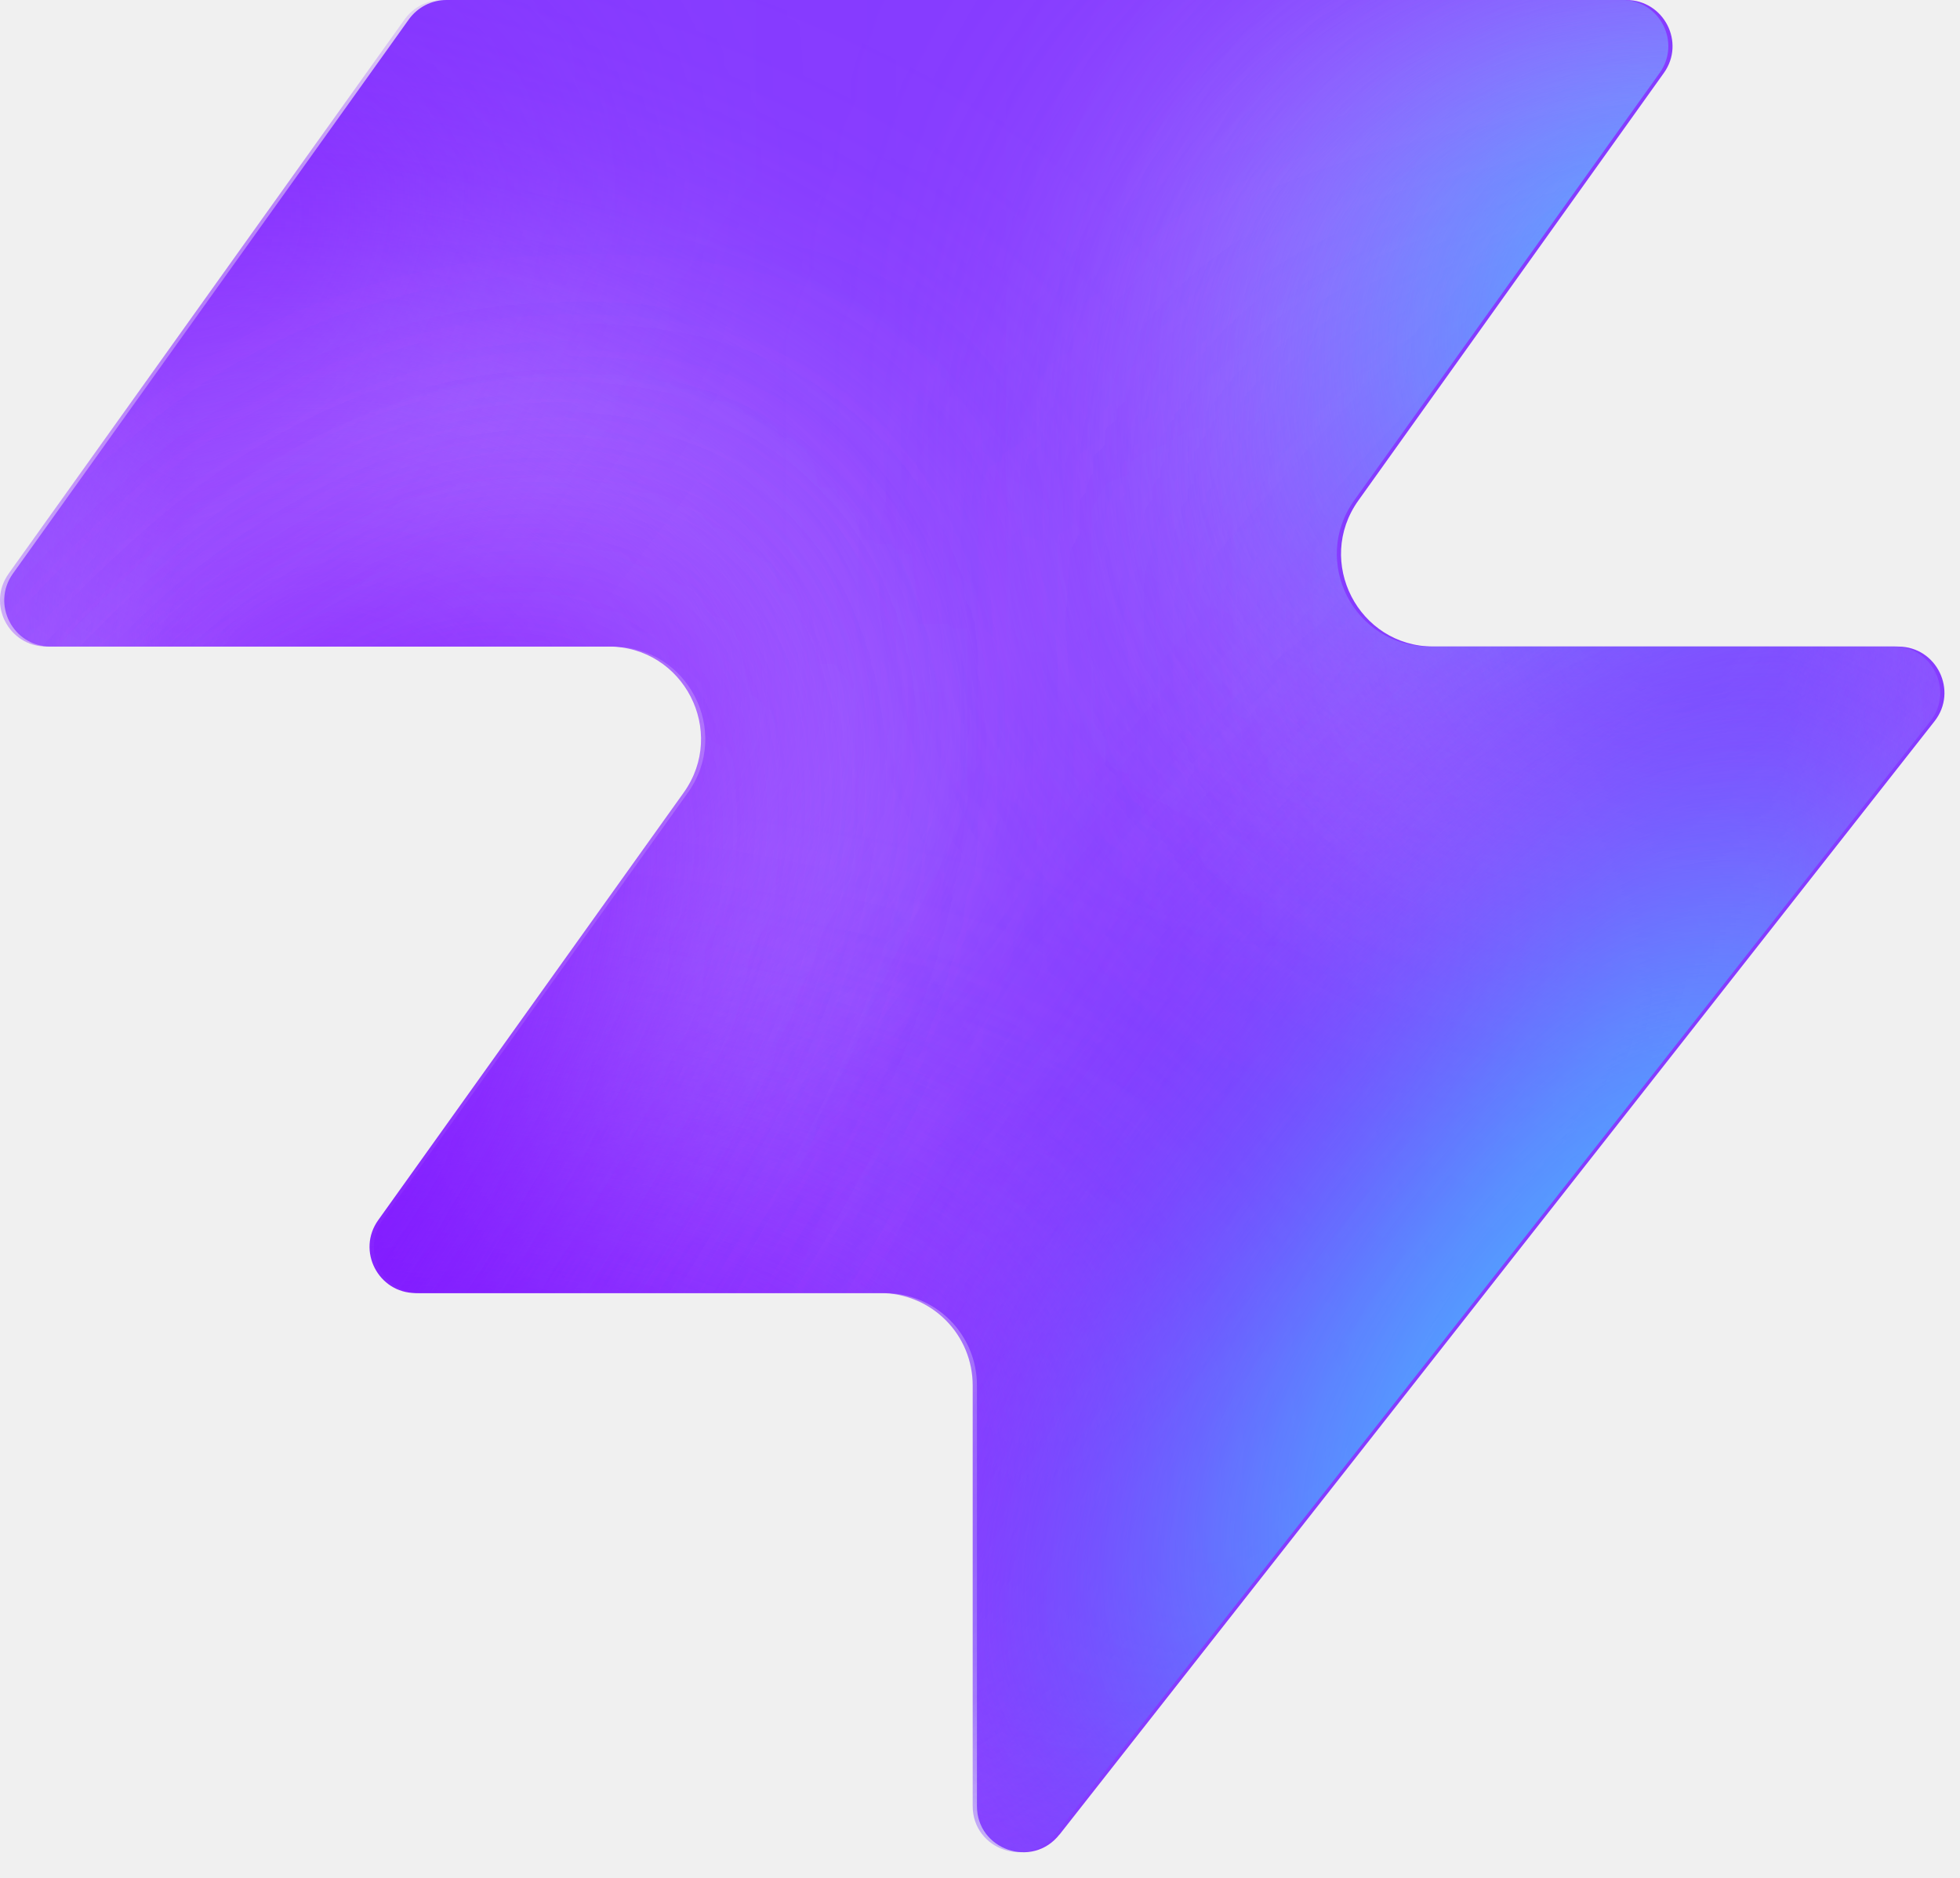
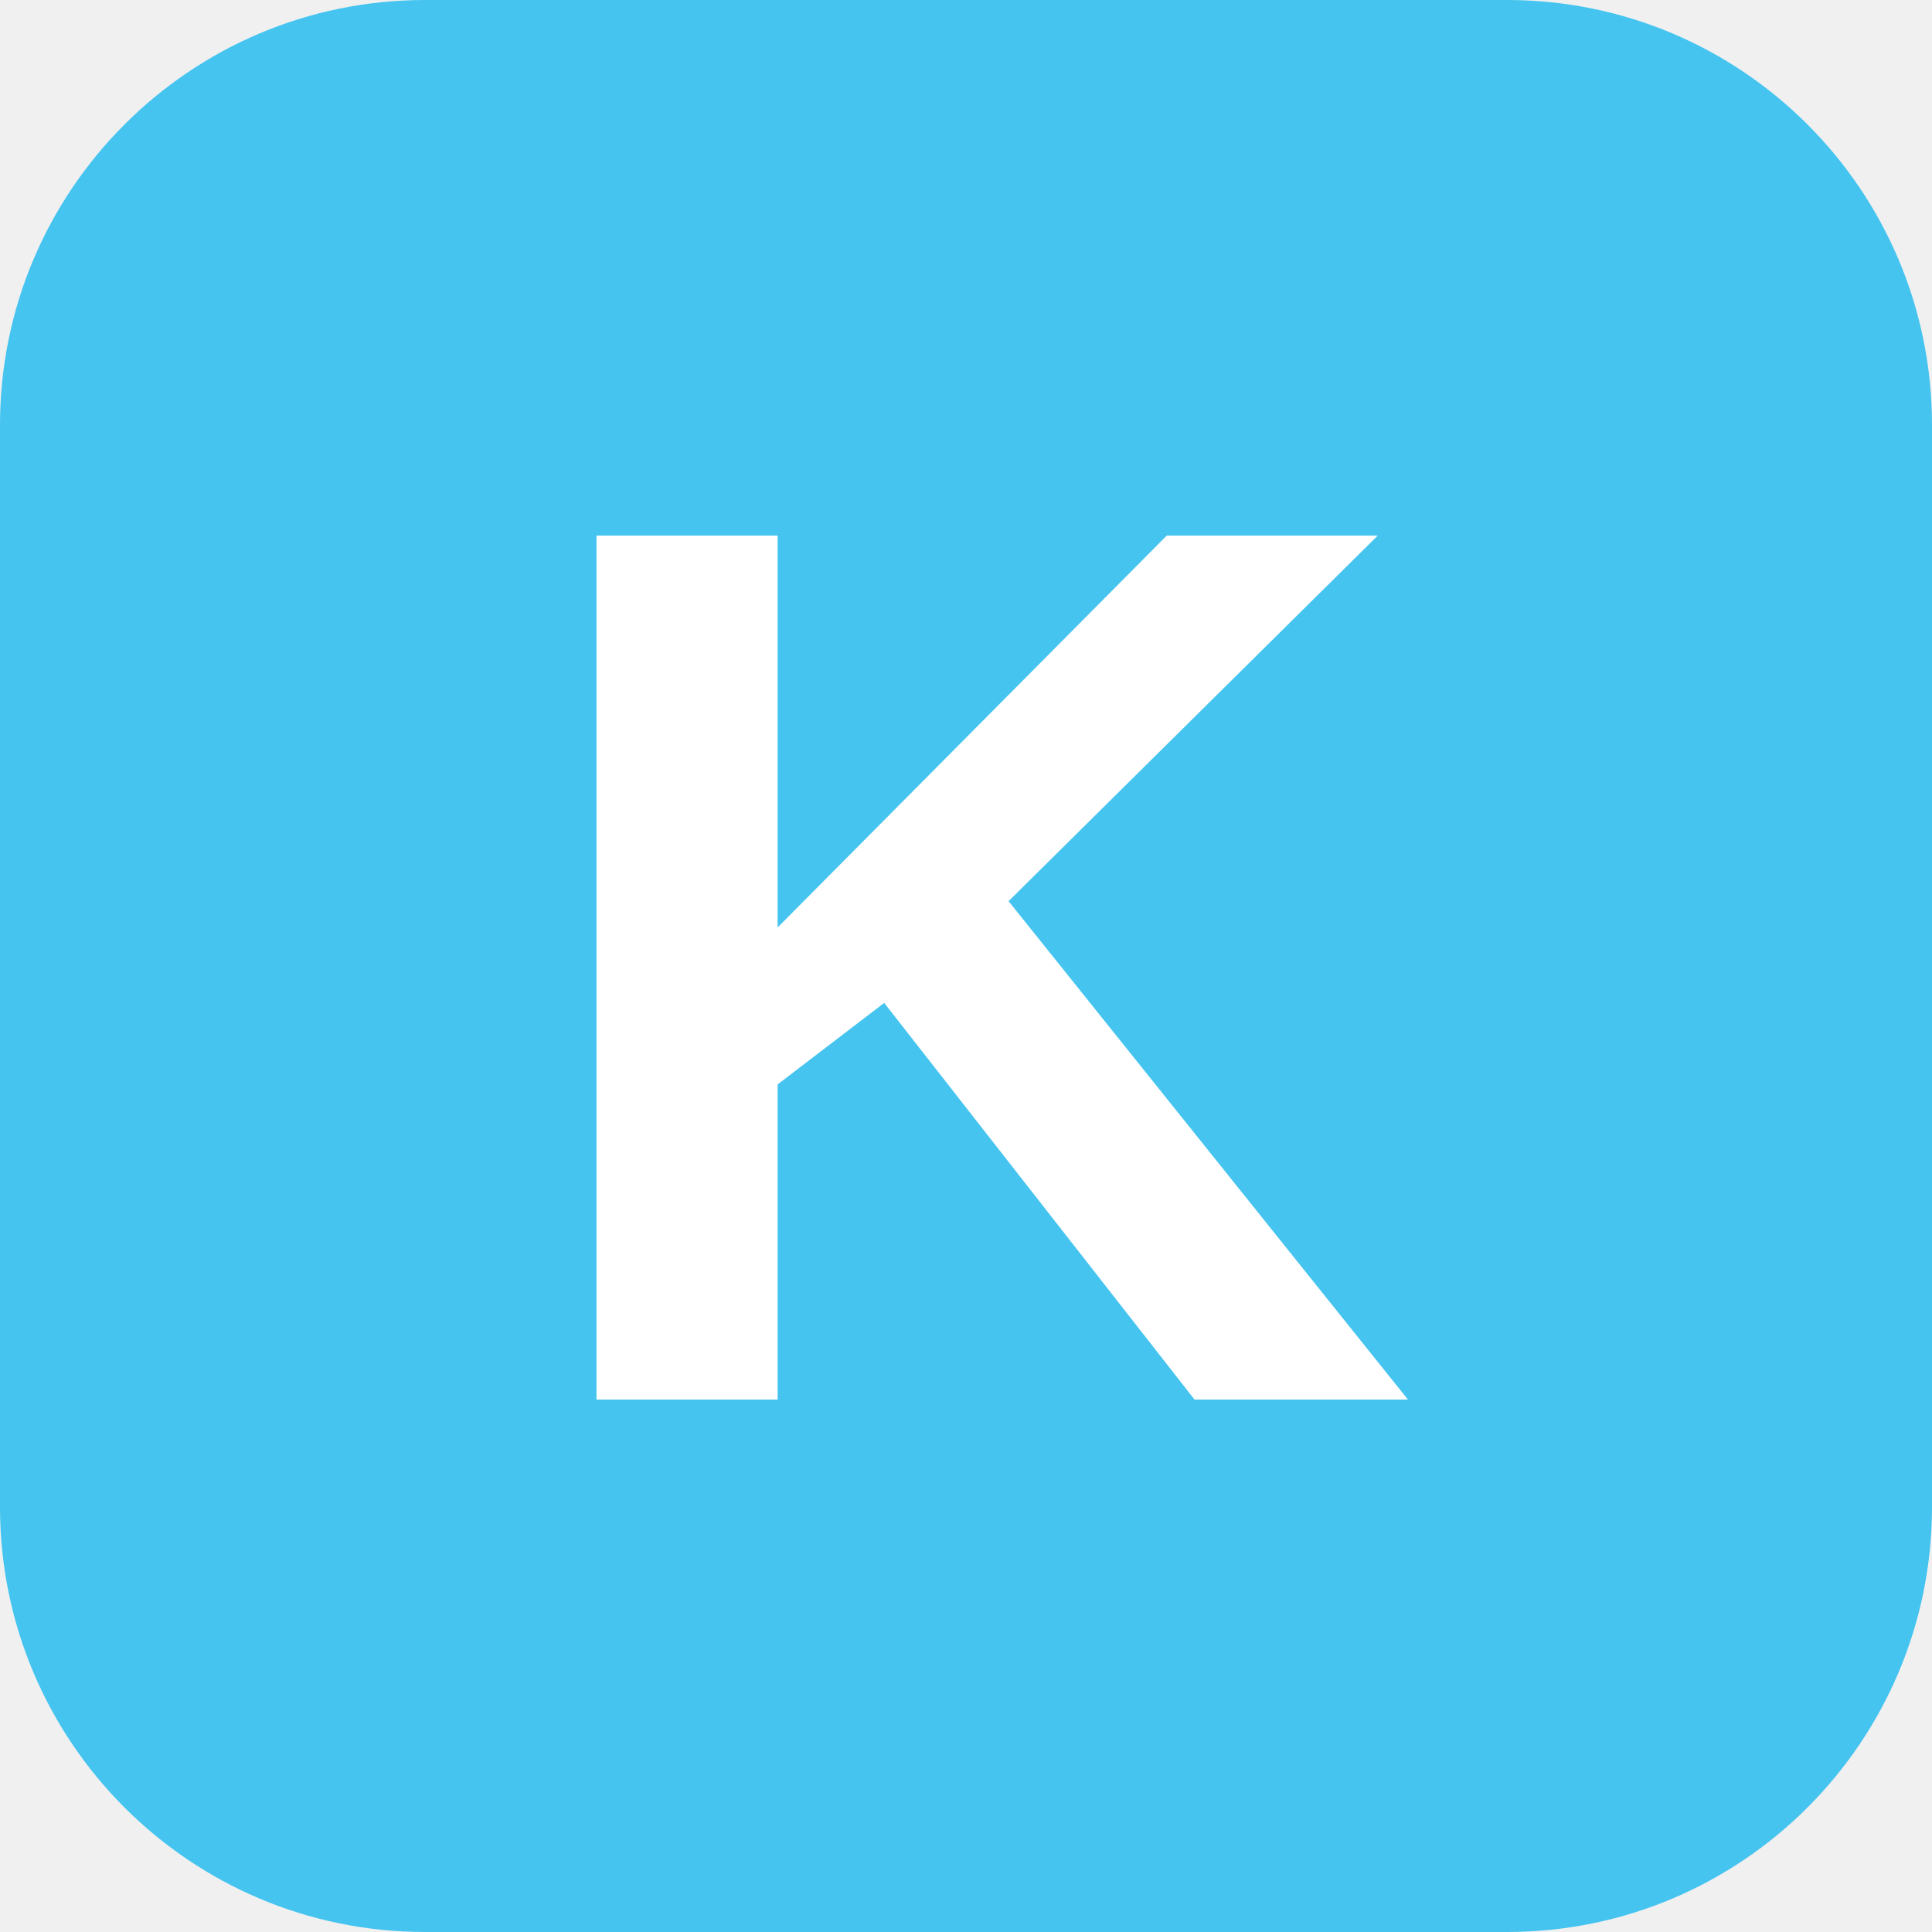
- <svg xmlns="http://www.w3.org/2000/svg" width="48" height="46" fill="none" viewBox="0 0 48 46">
-   <path fill="#863bff" d="M25.946 44.938c-.664.845-2.021.375-2.021-.698V33.937a2.26 2.26 0 0 0-2.262-2.262H10.287c-.92 0-1.456-1.04-.92-1.788l7.48-10.471c1.07-1.497 0-3.578-1.842-3.578H1.237c-.92 0-1.456-1.04-.92-1.788L10.013.474c.214-.297.556-.474.92-.474h28.894c.92 0 1.456 1.04.92 1.788l-7.48 10.471c-1.07 1.498 0 3.579 1.842 3.579h11.377c.943 0 1.473 1.088.89 1.83L25.947 44.94z" style="fill:#863bff;fill:color(display-p3 .525 .23 1);fill-opacity:1" />
-   <mask id="a" width="48" height="46" x="0" y="0" maskUnits="userSpaceOnUse" style="mask-type:alpha">
-     <path fill="#000" d="M25.842 44.938c-.664.844-2.021.375-2.021-.698V33.937a2.26 2.26 0 0 0-2.262-2.262H10.183c-.92 0-1.456-1.04-.92-1.788l7.48-10.471c1.07-1.498 0-3.579-1.842-3.579H1.133c-.92 0-1.456-1.04-.92-1.787L9.91.473c.214-.297.556-.474.92-.474h28.894c.92 0 1.456 1.04.92 1.788l-7.48 10.471c-1.07 1.498 0 3.578 1.842 3.578h11.377c.943 0 1.473 1.088.89 1.832L25.843 44.94z" style="fill:#000;fill-opacity:1" />
-   </mask>
-   <g mask="url(#a)">
-     <g filter="url(#b)">
-       <ellipse cx="5.508" cy="14.704" fill="#ede6ff" rx="5.508" ry="14.704" style="fill:#ede6ff;fill:color(display-p3 .927 .903 1);fill-opacity:1" transform="matrix(.00324 1 1 -.00324 -4.47 31.516)" />
-     </g>
-     <g filter="url(#c)">
-       <ellipse cx="10.399" cy="29.851" fill="#ede6ff" rx="10.399" ry="29.851" style="fill:#ede6ff;fill:color(display-p3 .927 .903 1);fill-opacity:1" transform="matrix(.00324 1 1 -.00324 -39.328 7.883)" />
-     </g>
-     <g filter="url(#d)">
-       <ellipse cx="5.508" cy="30.487" fill="#7e14ff" rx="5.508" ry="30.487" style="fill:#7e14ff;fill:color(display-p3 .492 .077 1);fill-opacity:1" transform="rotate(89.814 -25.913 -14.639)scale(1 -1)" />
-     </g>
-     <g filter="url(#e)">
-       <ellipse cx="5.508" cy="30.599" fill="#7e14ff" rx="5.508" ry="30.599" style="fill:#7e14ff;fill:color(display-p3 .492 .077 1);fill-opacity:1" transform="rotate(89.814 -32.644 -3.334)scale(1 -1)" />
-     </g>
-     <g filter="url(#f)">
-       <ellipse cx="5.508" cy="30.599" fill="#7e14ff" rx="5.508" ry="30.599" style="fill:#7e14ff;fill:color(display-p3 .492 .077 1);fill-opacity:1" transform="matrix(.00324 1 1 -.00324 -34.34 30.47)" />
-     </g>
-     <g filter="url(#g)">
-       <ellipse cx="14.072" cy="22.078" fill="#ede6ff" rx="14.072" ry="22.078" style="fill:#ede6ff;fill:color(display-p3 .927 .903 1);fill-opacity:1" transform="rotate(93.35 24.506 48.493)scale(-1 1)" />
-     </g>
-     <g filter="url(#h)">
-       <ellipse cx="3.47" cy="21.501" fill="#7e14ff" rx="3.47" ry="21.501" style="fill:#7e14ff;fill:color(display-p3 .492 .077 1);fill-opacity:1" transform="rotate(89.009 28.708 47.59)scale(-1 1)" />
-     </g>
-     <g filter="url(#i)">
-       <ellipse cx="3.47" cy="21.501" fill="#7e14ff" rx="3.47" ry="21.501" style="fill:#7e14ff;fill:color(display-p3 .492 .077 1);fill-opacity:1" transform="rotate(89.009 28.708 47.59)scale(-1 1)" />
-     </g>
-     <g filter="url(#j)">
-       <ellipse cx=".387" cy="8.972" fill="#7e14ff" rx="4.407" ry="29.108" style="fill:#7e14ff;fill:color(display-p3 .492 .077 1);fill-opacity:1" transform="rotate(39.51 .387 8.972)" />
-     </g>
-     <g filter="url(#k)">
-       <ellipse cx="47.523" cy="-6.092" fill="#7e14ff" rx="4.407" ry="29.108" style="fill:#7e14ff;fill:color(display-p3 .492 .077 1);fill-opacity:1" transform="rotate(37.892 47.523 -6.092)" />
-     </g>
-     <g filter="url(#l)">
-       <ellipse cx="41.412" cy="6.333" fill="#47bfff" rx="5.971" ry="9.665" style="fill:#47bfff;fill:color(display-p3 .28 .748 1);fill-opacity:1" transform="rotate(37.892 41.412 6.333)" />
-     </g>
-     <g filter="url(#m)">
-       <ellipse cx="-1.879" cy="38.332" fill="#7e14ff" rx="4.407" ry="29.108" style="fill:#7e14ff;fill:color(display-p3 .492 .077 1);fill-opacity:1" transform="rotate(37.892 -1.88 38.332)" />
-     </g>
-     <g filter="url(#n)">
-       <ellipse cx="-1.879" cy="38.332" fill="#7e14ff" rx="4.407" ry="29.108" style="fill:#7e14ff;fill:color(display-p3 .492 .077 1);fill-opacity:1" transform="rotate(37.892 -1.88 38.332)" />
-     </g>
-     <g filter="url(#o)">
-       <ellipse cx="35.651" cy="29.907" fill="#7e14ff" rx="4.407" ry="29.108" style="fill:#7e14ff;fill:color(display-p3 .492 .077 1);fill-opacity:1" transform="rotate(37.892 35.651 29.907)" />
-     </g>
-     <g filter="url(#p)">
-       <ellipse cx="38.418" cy="32.4" fill="#47bfff" rx="5.971" ry="15.297" style="fill:#47bfff;fill:color(display-p3 .28 .748 1);fill-opacity:1" transform="rotate(37.892 38.418 32.4)" />
-     </g>
-   </g>
-   <defs>
-     <filter id="b" width="60.045" height="41.654" x="-19.77" y="16.149" color-interpolation-filters="sRGB" filterUnits="userSpaceOnUse">
-       <feFlood flood-opacity="0" result="BackgroundImageFix" />
-       <feBlend in="SourceGraphic" in2="BackgroundImageFix" result="shape" />
-       <feGaussianBlur result="effect1_foregroundBlur_2002_17158" stdDeviation="7.659" />
-     </filter>
-     <filter id="c" width="90.34" height="51.437" x="-54.613" y="-7.533" color-interpolation-filters="sRGB" filterUnits="userSpaceOnUse">
-       <feFlood flood-opacity="0" result="BackgroundImageFix" />
-       <feBlend in="SourceGraphic" in2="BackgroundImageFix" result="shape" />
-       <feGaussianBlur result="effect1_foregroundBlur_2002_17158" stdDeviation="7.659" />
-     </filter>
-     <filter id="d" width="79.355" height="29.4" x="-49.64" y="2.03" color-interpolation-filters="sRGB" filterUnits="userSpaceOnUse">
-       <feFlood flood-opacity="0" result="BackgroundImageFix" />
-       <feBlend in="SourceGraphic" in2="BackgroundImageFix" result="shape" />
-       <feGaussianBlur result="effect1_foregroundBlur_2002_17158" stdDeviation="4.596" />
-     </filter>
-     <filter id="e" width="79.579" height="29.4" x="-45.045" y="20.029" color-interpolation-filters="sRGB" filterUnits="userSpaceOnUse">
-       <feFlood flood-opacity="0" result="BackgroundImageFix" />
-       <feBlend in="SourceGraphic" in2="BackgroundImageFix" result="shape" />
-       <feGaussianBlur result="effect1_foregroundBlur_2002_17158" stdDeviation="4.596" />
-     </filter>
-     <filter id="f" width="79.579" height="29.4" x="-43.513" y="21.178" color-interpolation-filters="sRGB" filterUnits="userSpaceOnUse">
-       <feFlood flood-opacity="0" result="BackgroundImageFix" />
-       <feBlend in="SourceGraphic" in2="BackgroundImageFix" result="shape" />
-       <feGaussianBlur result="effect1_foregroundBlur_2002_17158" stdDeviation="4.596" />
-     </filter>
-     <filter id="g" width="74.749" height="58.852" x="15.756" y="-17.901" color-interpolation-filters="sRGB" filterUnits="userSpaceOnUse">
-       <feFlood flood-opacity="0" result="BackgroundImageFix" />
-       <feBlend in="SourceGraphic" in2="BackgroundImageFix" result="shape" />
-       <feGaussianBlur result="effect1_foregroundBlur_2002_17158" stdDeviation="7.659" />
-     </filter>
-     <filter id="h" width="61.377" height="25.362" x="23.548" y="2.284" color-interpolation-filters="sRGB" filterUnits="userSpaceOnUse">
-       <feFlood flood-opacity="0" result="BackgroundImageFix" />
-       <feBlend in="SourceGraphic" in2="BackgroundImageFix" result="shape" />
-       <feGaussianBlur result="effect1_foregroundBlur_2002_17158" stdDeviation="4.596" />
-     </filter>
-     <filter id="i" width="61.377" height="25.362" x="23.548" y="2.284" color-interpolation-filters="sRGB" filterUnits="userSpaceOnUse">
-       <feFlood flood-opacity="0" result="BackgroundImageFix" />
-       <feBlend in="SourceGraphic" in2="BackgroundImageFix" result="shape" />
-       <feGaussianBlur result="effect1_foregroundBlur_2002_17158" stdDeviation="4.596" />
-     </filter>
-     <filter id="j" width="56.045" height="63.649" x="-27.636" y="-22.853" color-interpolation-filters="sRGB" filterUnits="userSpaceOnUse">
-       <feFlood flood-opacity="0" result="BackgroundImageFix" />
-       <feBlend in="SourceGraphic" in2="BackgroundImageFix" result="shape" />
-       <feGaussianBlur result="effect1_foregroundBlur_2002_17158" stdDeviation="4.596" />
-     </filter>
-     <filter id="k" width="54.814" height="64.646" x="20.116" y="-38.415" color-interpolation-filters="sRGB" filterUnits="userSpaceOnUse">
-       <feFlood flood-opacity="0" result="BackgroundImageFix" />
-       <feBlend in="SourceGraphic" in2="BackgroundImageFix" result="shape" />
-       <feGaussianBlur result="effect1_foregroundBlur_2002_17158" stdDeviation="4.596" />
-     </filter>
-     <filter id="l" width="33.541" height="35.313" x="24.641" y="-11.323" color-interpolation-filters="sRGB" filterUnits="userSpaceOnUse">
-       <feFlood flood-opacity="0" result="BackgroundImageFix" />
-       <feBlend in="SourceGraphic" in2="BackgroundImageFix" result="shape" />
-       <feGaussianBlur result="effect1_foregroundBlur_2002_17158" stdDeviation="4.596" />
-     </filter>
-     <filter id="m" width="54.814" height="64.646" x="-29.286" y="6.009" color-interpolation-filters="sRGB" filterUnits="userSpaceOnUse">
-       <feFlood flood-opacity="0" result="BackgroundImageFix" />
-       <feBlend in="SourceGraphic" in2="BackgroundImageFix" result="shape" />
-       <feGaussianBlur result="effect1_foregroundBlur_2002_17158" stdDeviation="4.596" />
-     </filter>
-     <filter id="n" width="54.814" height="64.646" x="-29.286" y="6.009" color-interpolation-filters="sRGB" filterUnits="userSpaceOnUse">
-       <feFlood flood-opacity="0" result="BackgroundImageFix" />
-       <feBlend in="SourceGraphic" in2="BackgroundImageFix" result="shape" />
-       <feGaussianBlur result="effect1_foregroundBlur_2002_17158" stdDeviation="4.596" />
-     </filter>
-     <filter id="o" width="54.814" height="64.646" x="8.244" y="-2.416" color-interpolation-filters="sRGB" filterUnits="userSpaceOnUse">
-       <feFlood flood-opacity="0" result="BackgroundImageFix" />
-       <feBlend in="SourceGraphic" in2="BackgroundImageFix" result="shape" />
-       <feGaussianBlur result="effect1_foregroundBlur_2002_17158" stdDeviation="4.596" />
-     </filter>
-     <filter id="p" width="39.409" height="43.623" x="18.713" y="10.588" color-interpolation-filters="sRGB" filterUnits="userSpaceOnUse">
-       <feFlood flood-opacity="0" result="BackgroundImageFix" />
-       <feBlend in="SourceGraphic" in2="BackgroundImageFix" result="shape" />
-       <feGaussianBlur result="effect1_foregroundBlur_2002_17158" stdDeviation="4.596" />
-     </filter>
-   </defs>
+ <svg xmlns="http://www.w3.org/2000/svg" viewBox="0 0 100 100">
+   <rect width="100" height="100" rx="22" fill="#45c4f0" />
+   <text x="50%" y="54%" dominant-baseline="middle" text-anchor="middle" fill="#ffffff" font-family="system-ui, Arial, sans-serif" font-weight="900" font-size="65">K</text>
</svg>
